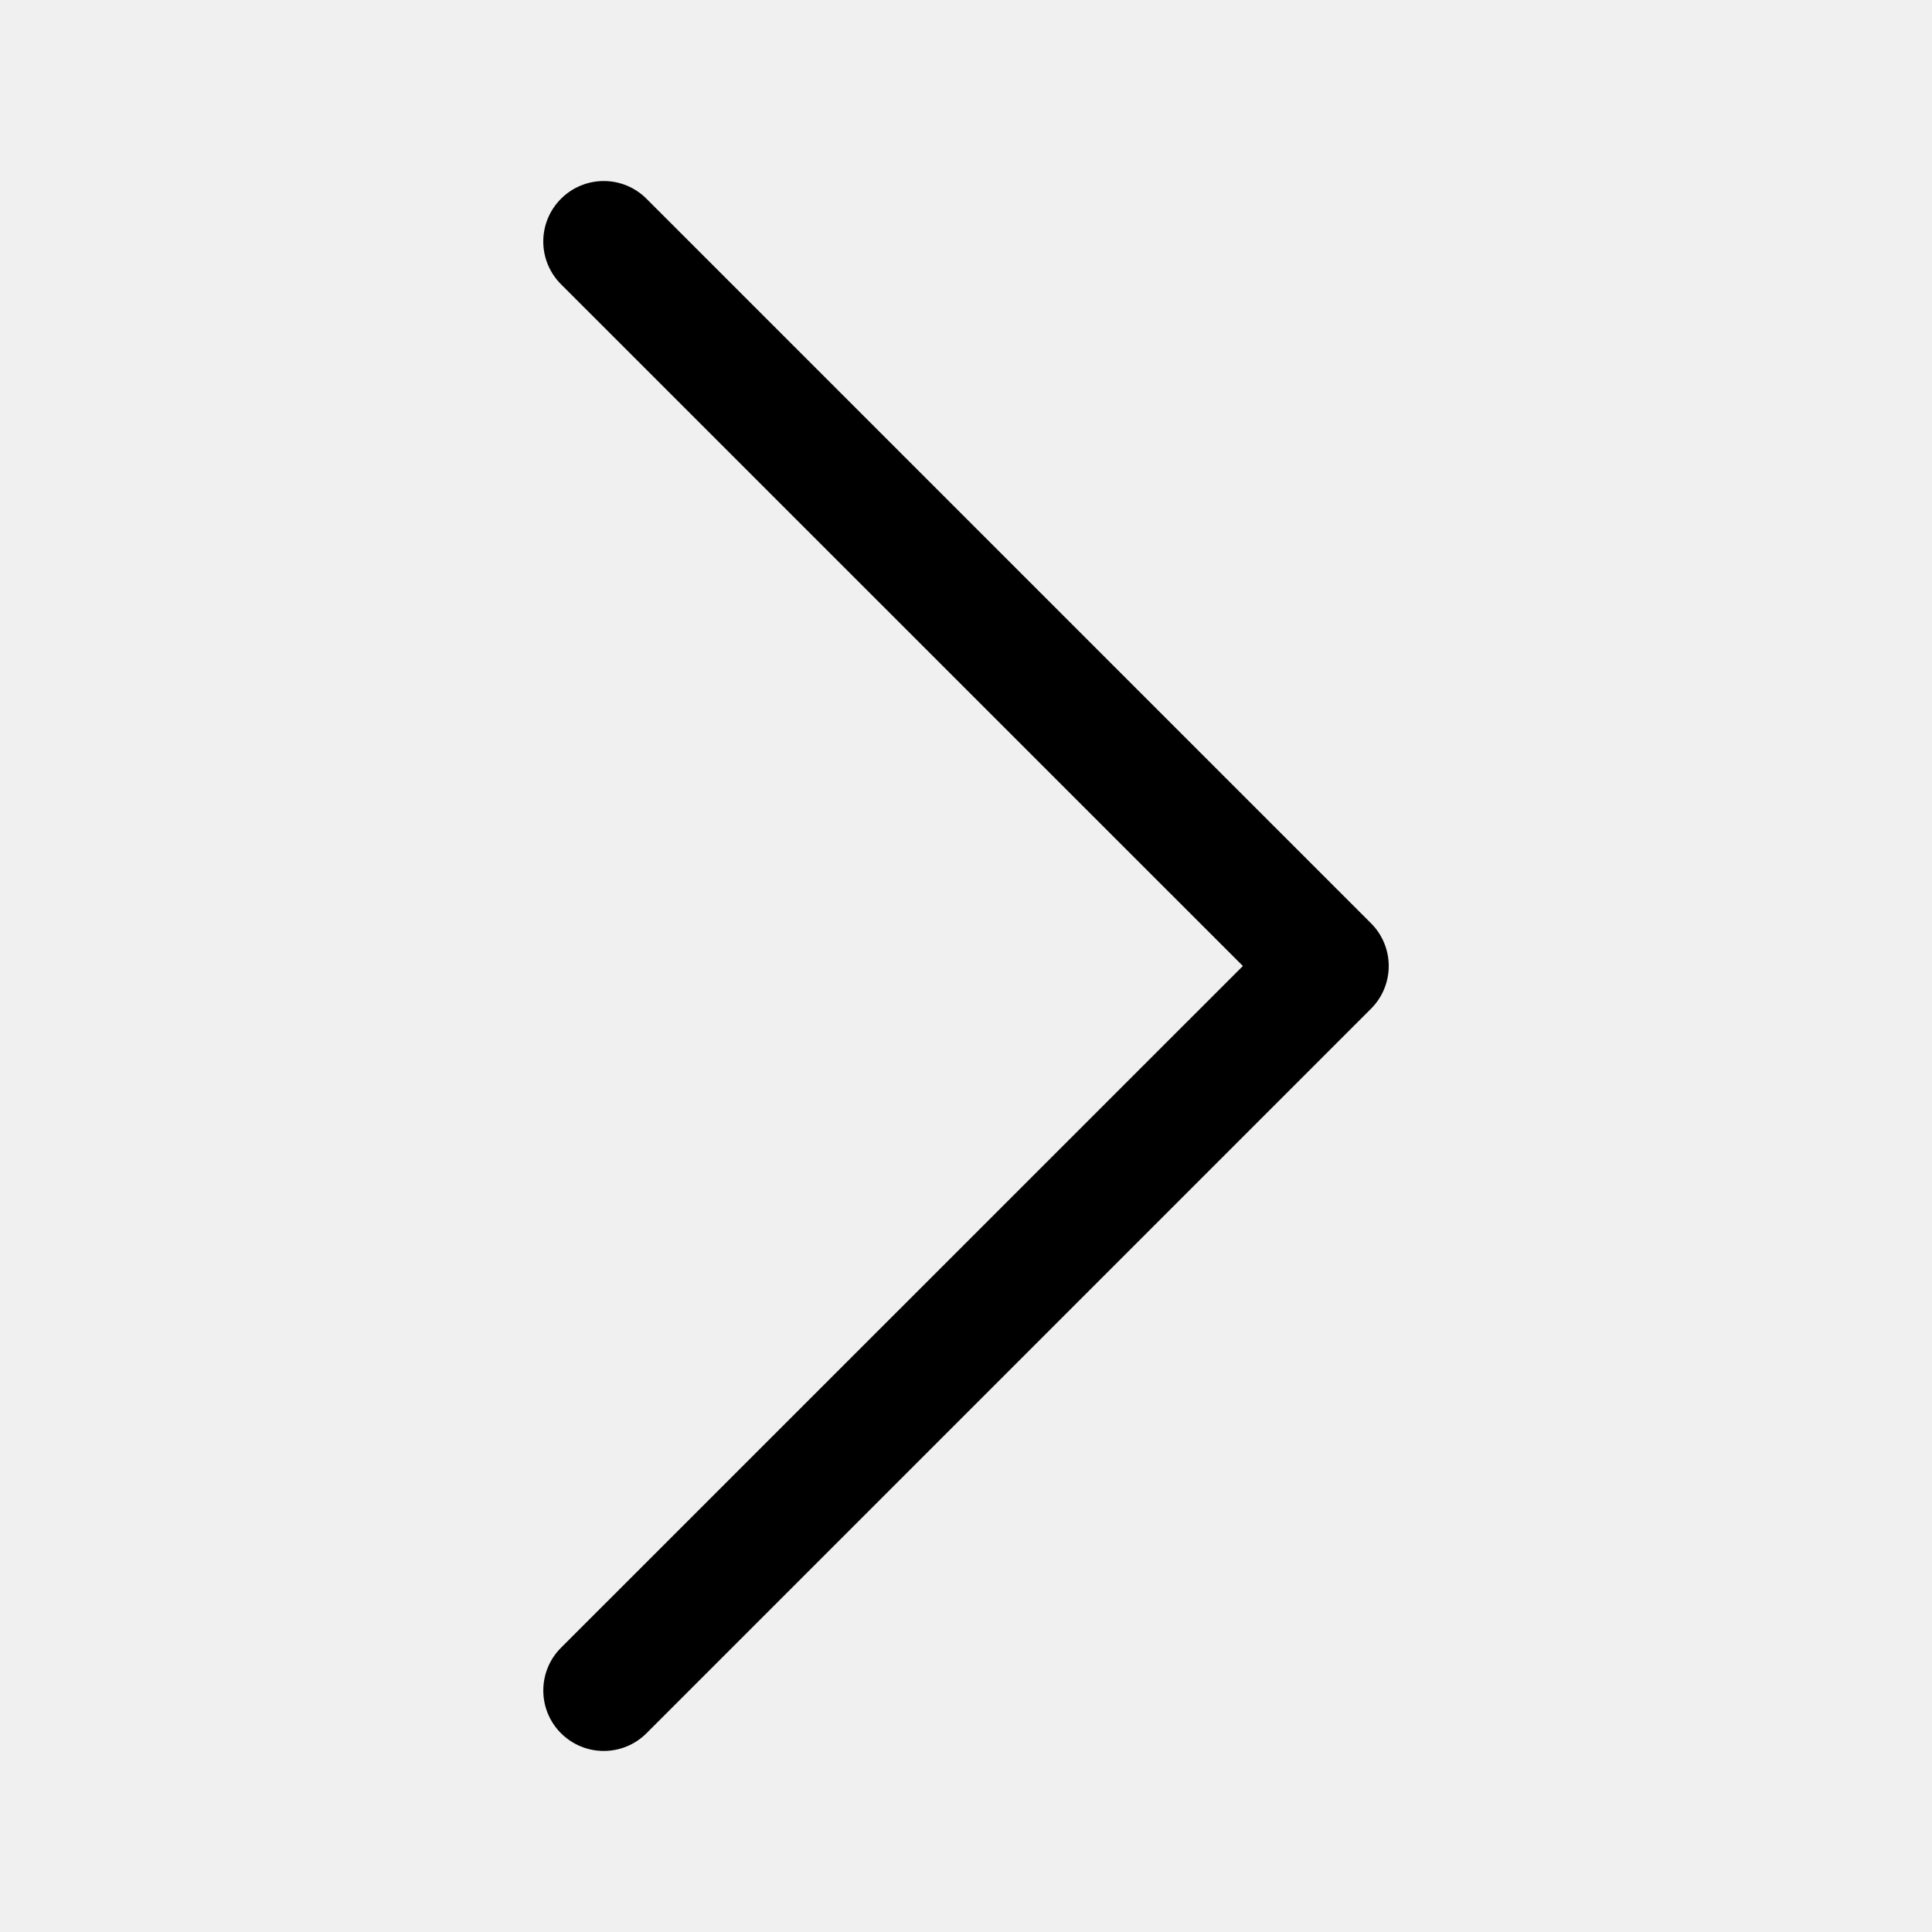
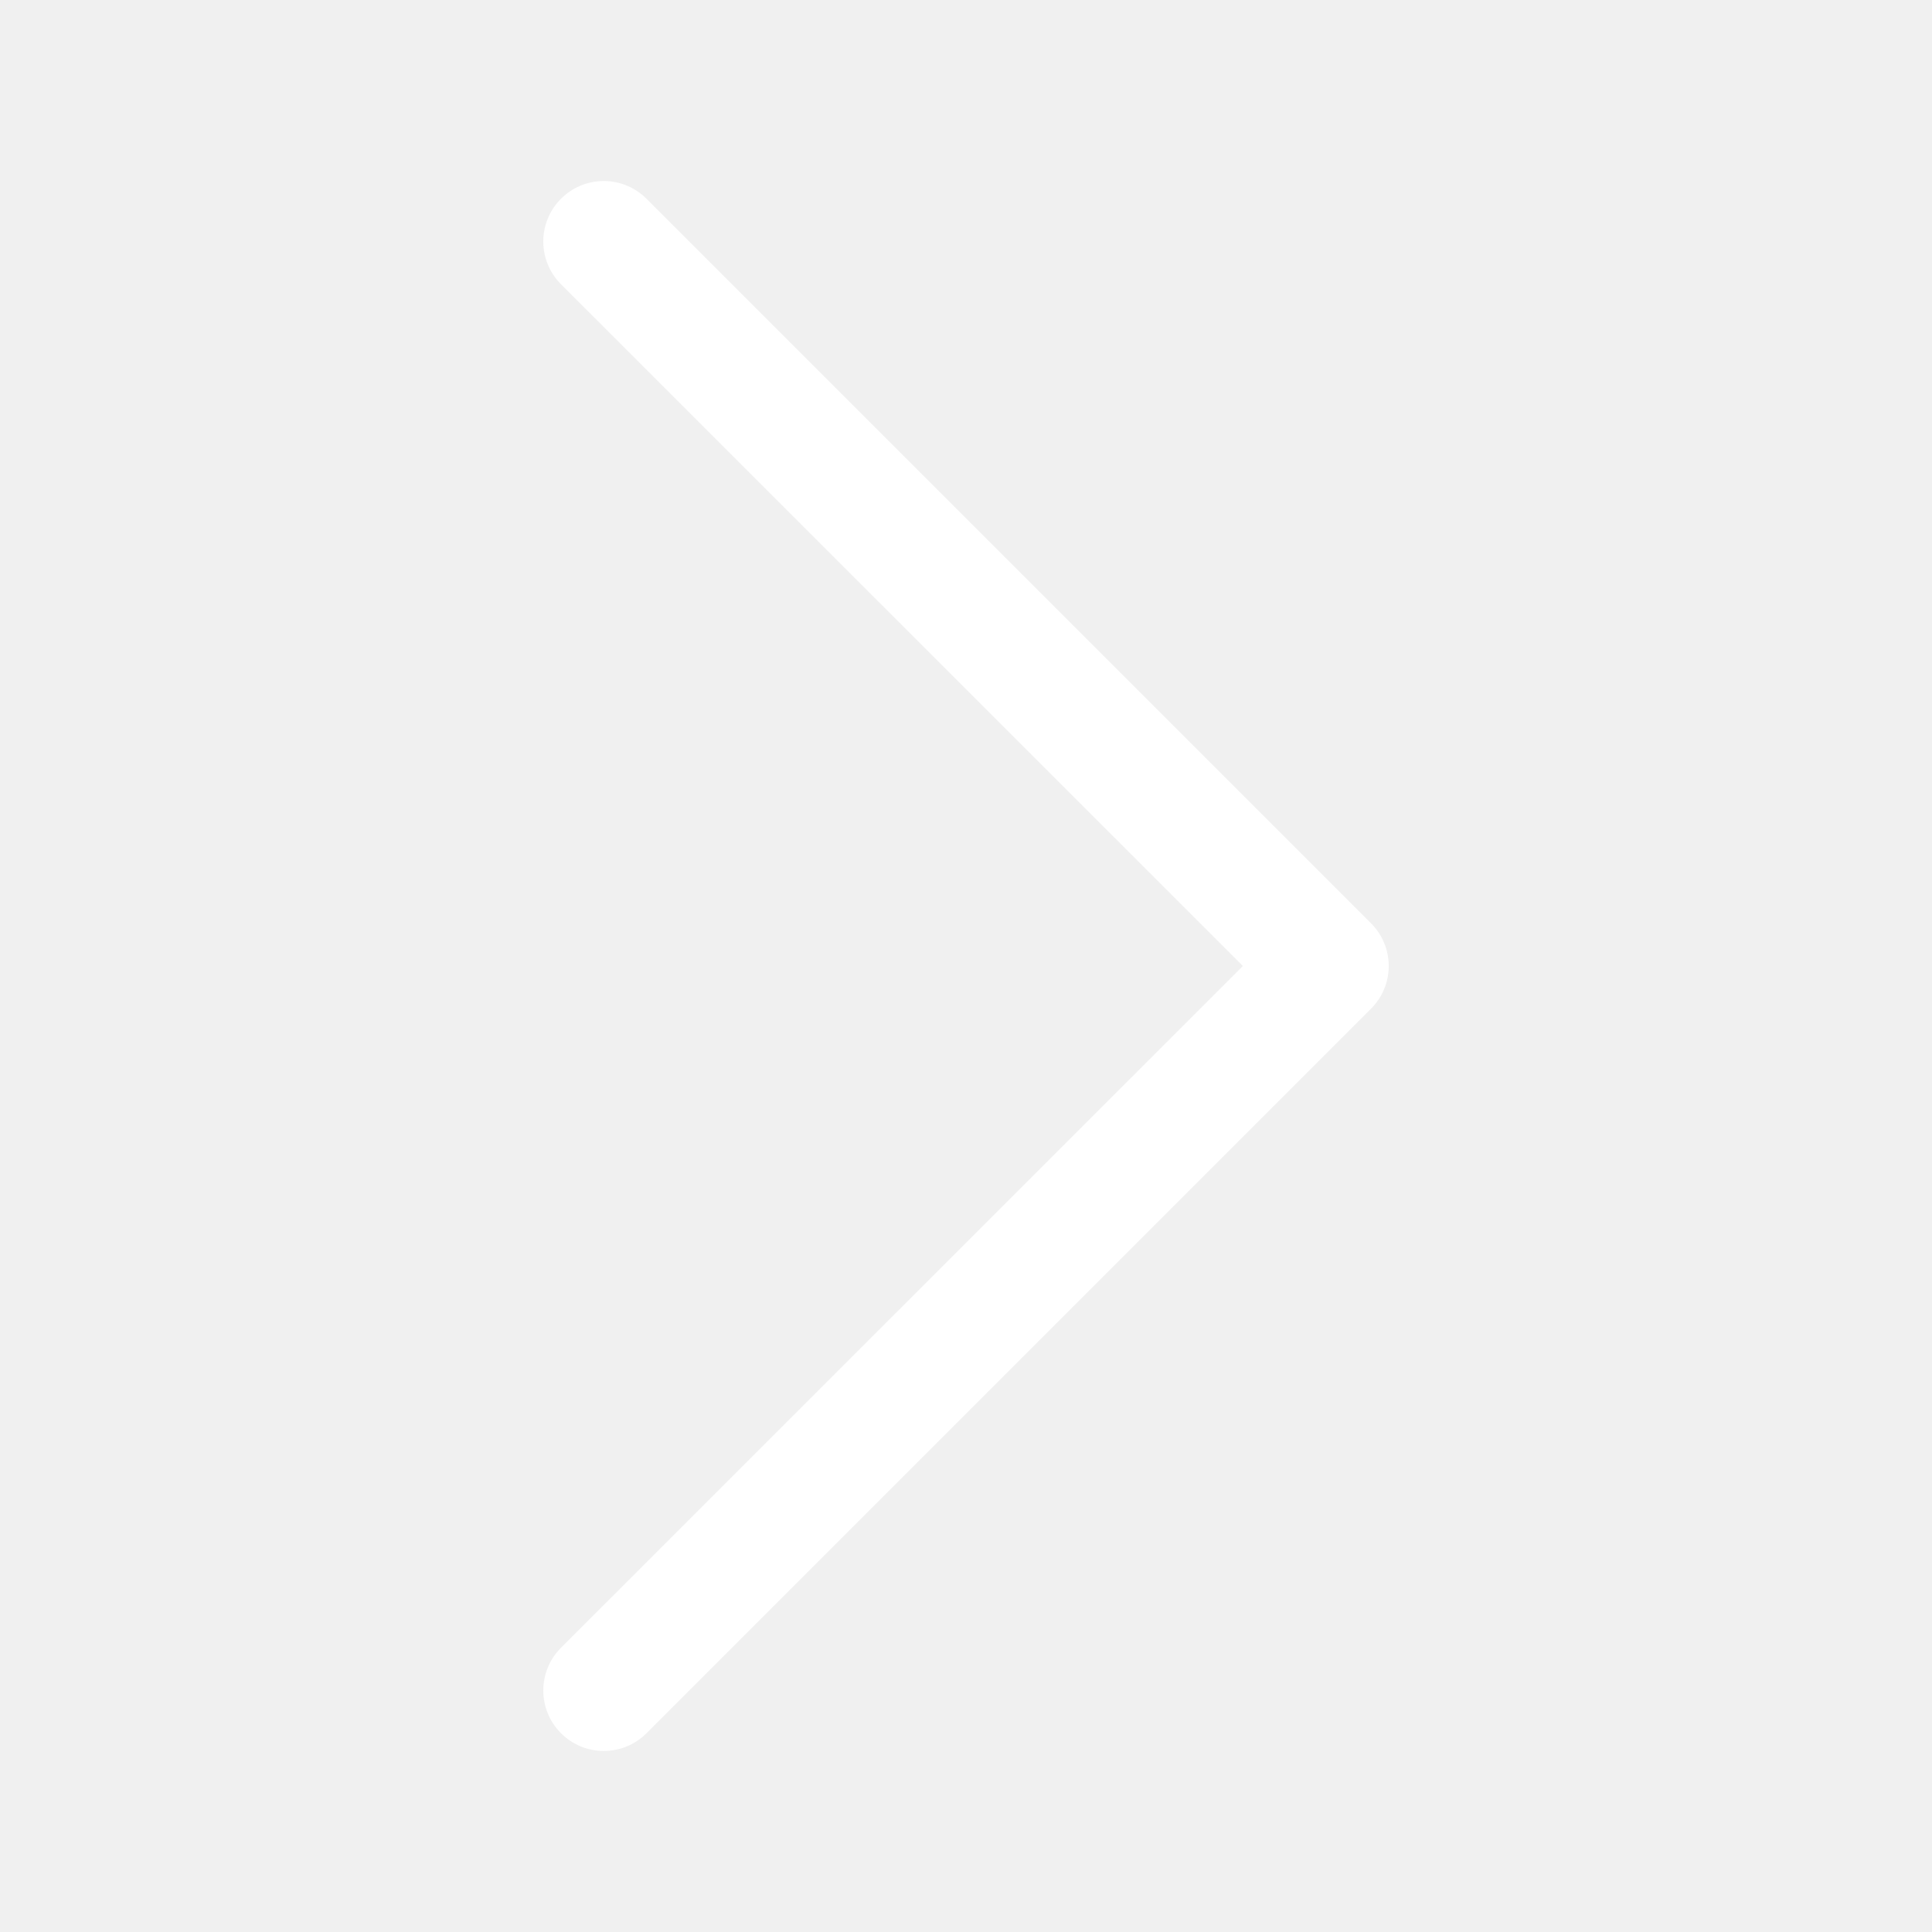
- <svg xmlns="http://www.w3.org/2000/svg" width="16" height="16" fill="currentColor" class="bi bi-chevron-right" viewBox="0 0 16 16">
+ <svg xmlns="http://www.w3.org/2000/svg" width="16" height="16" fill="white" class="bi bi-chevron-right" viewBox="0 0 16 16">
  <path fill-rule="evenodd" d="M4.646 1.646a.5.5 0 0 1 .708 0l6 6a.5.5 0 0 1 0 .708l-6 6a.5.5 0 0 1-.708-.708L10.293 8 4.646 2.354a.5.5 0 0 1 0-.708z" />
</svg>
